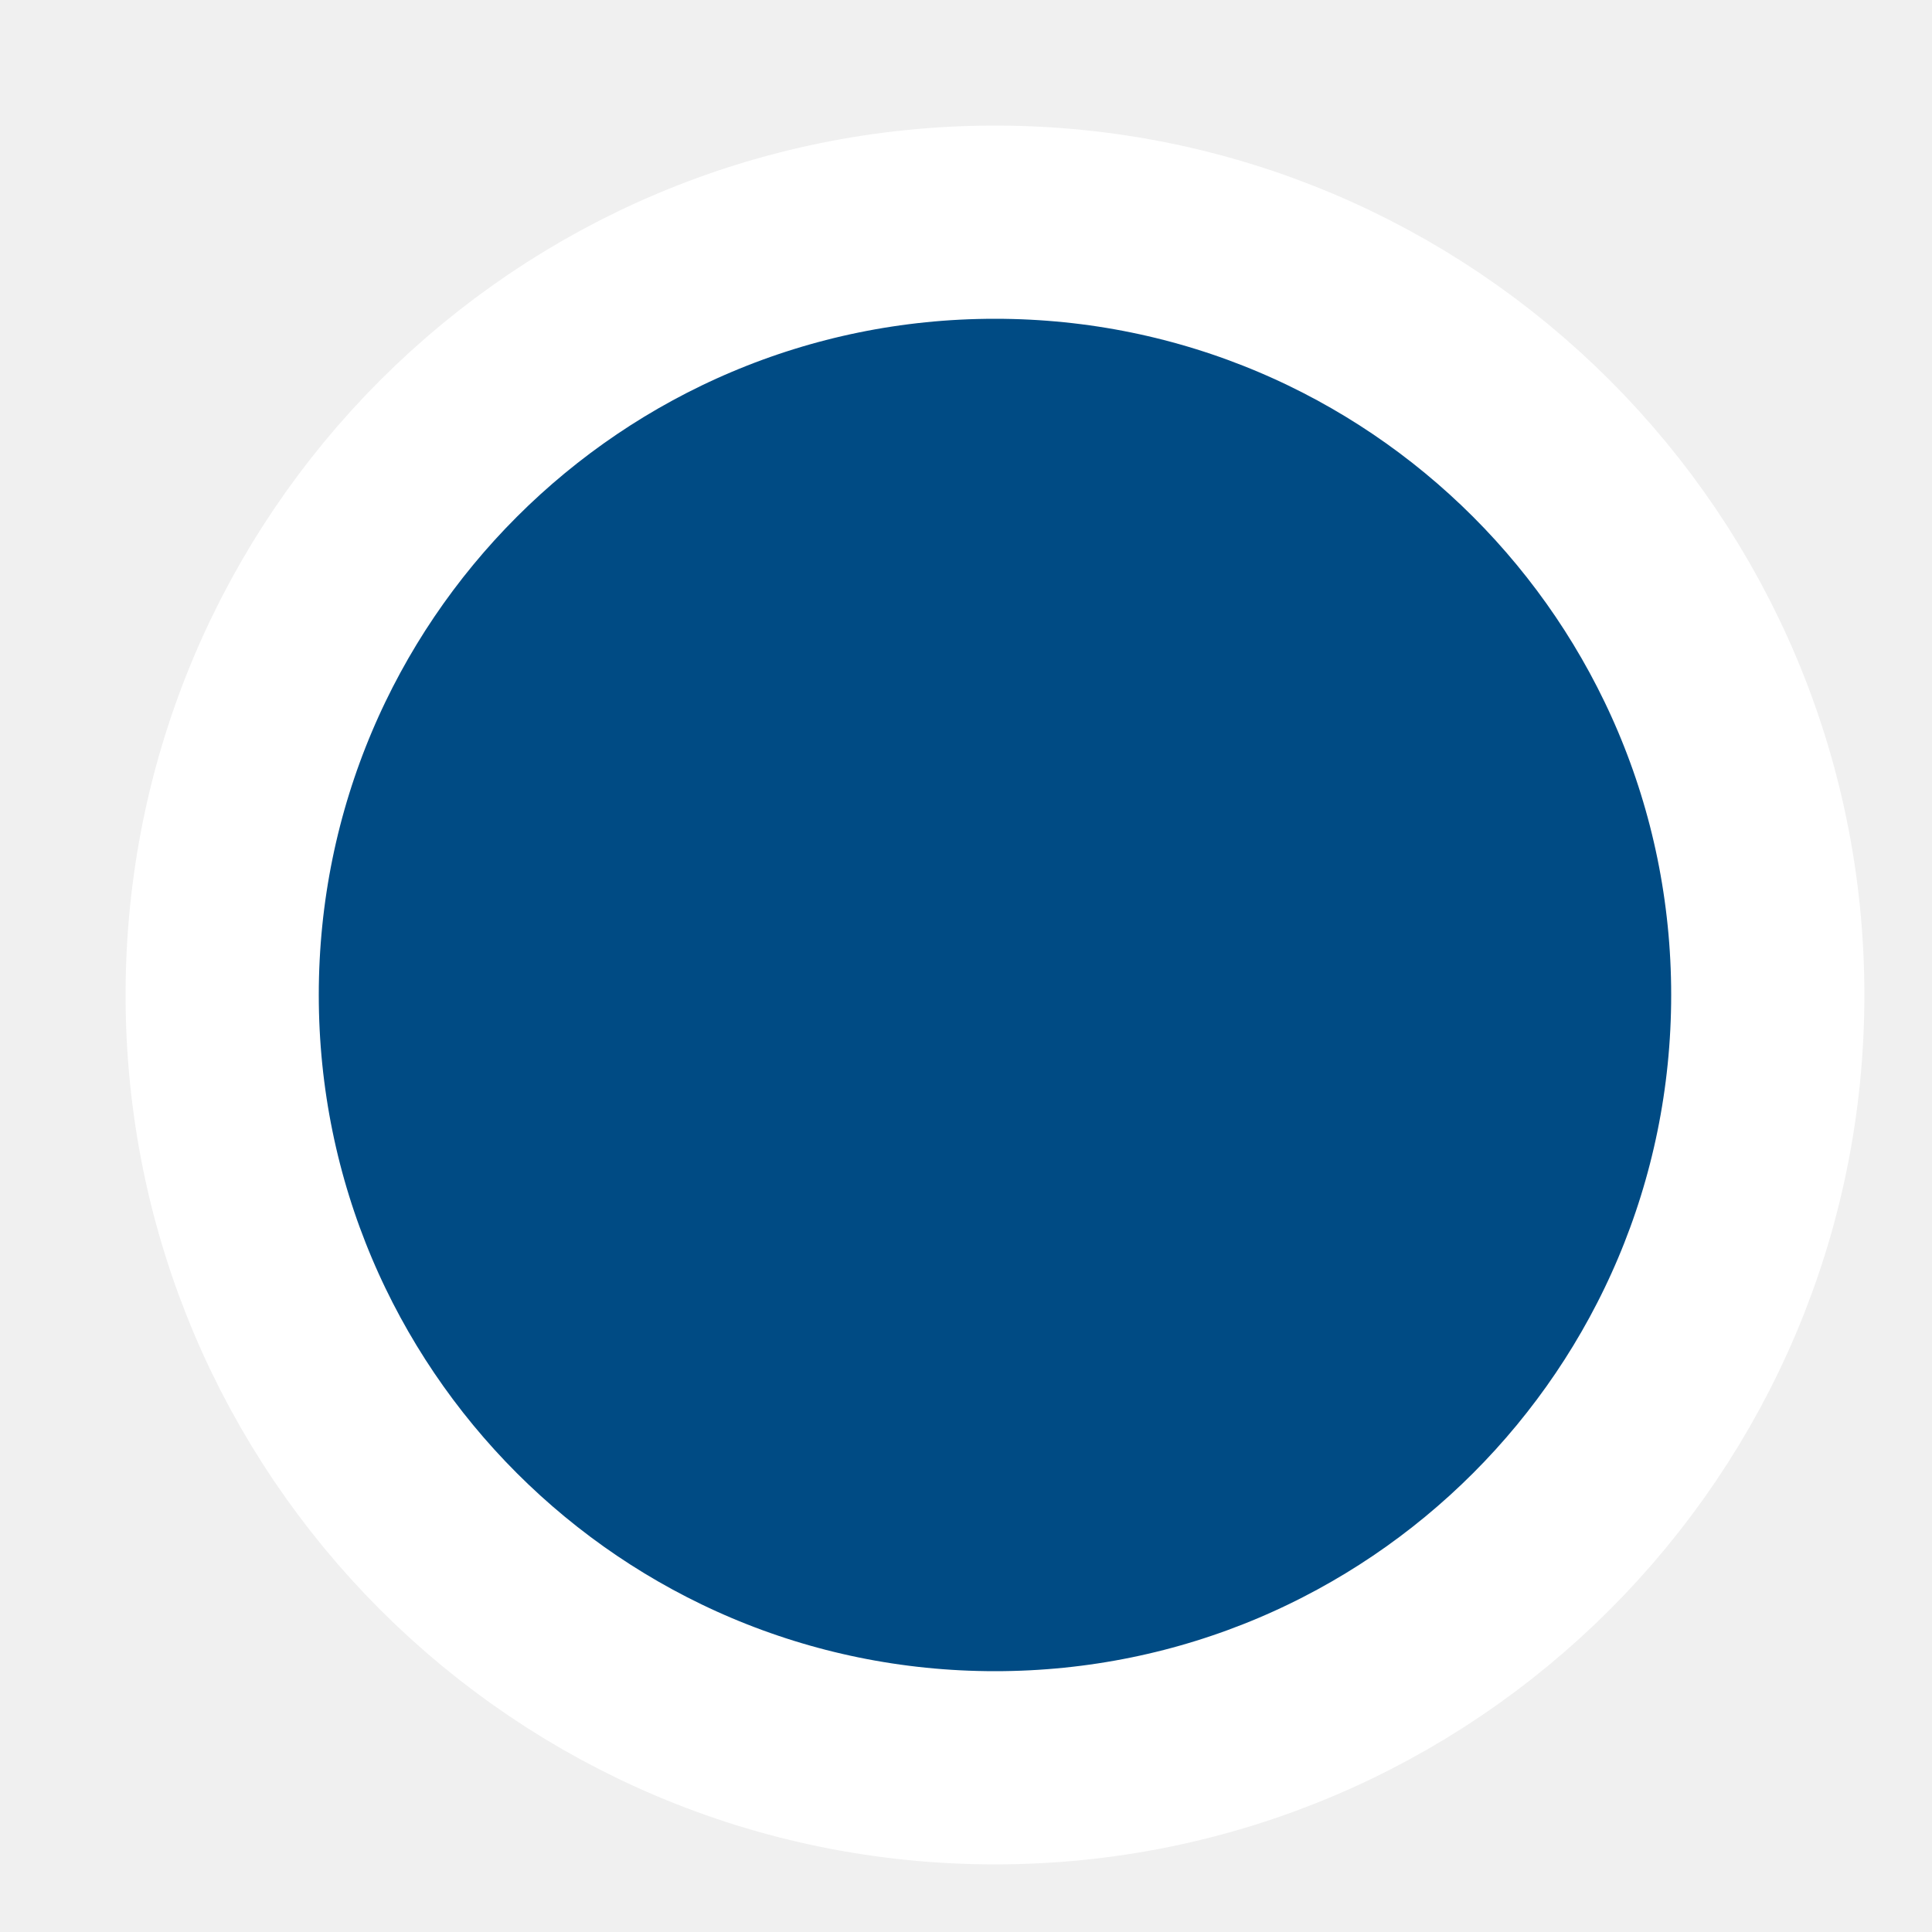
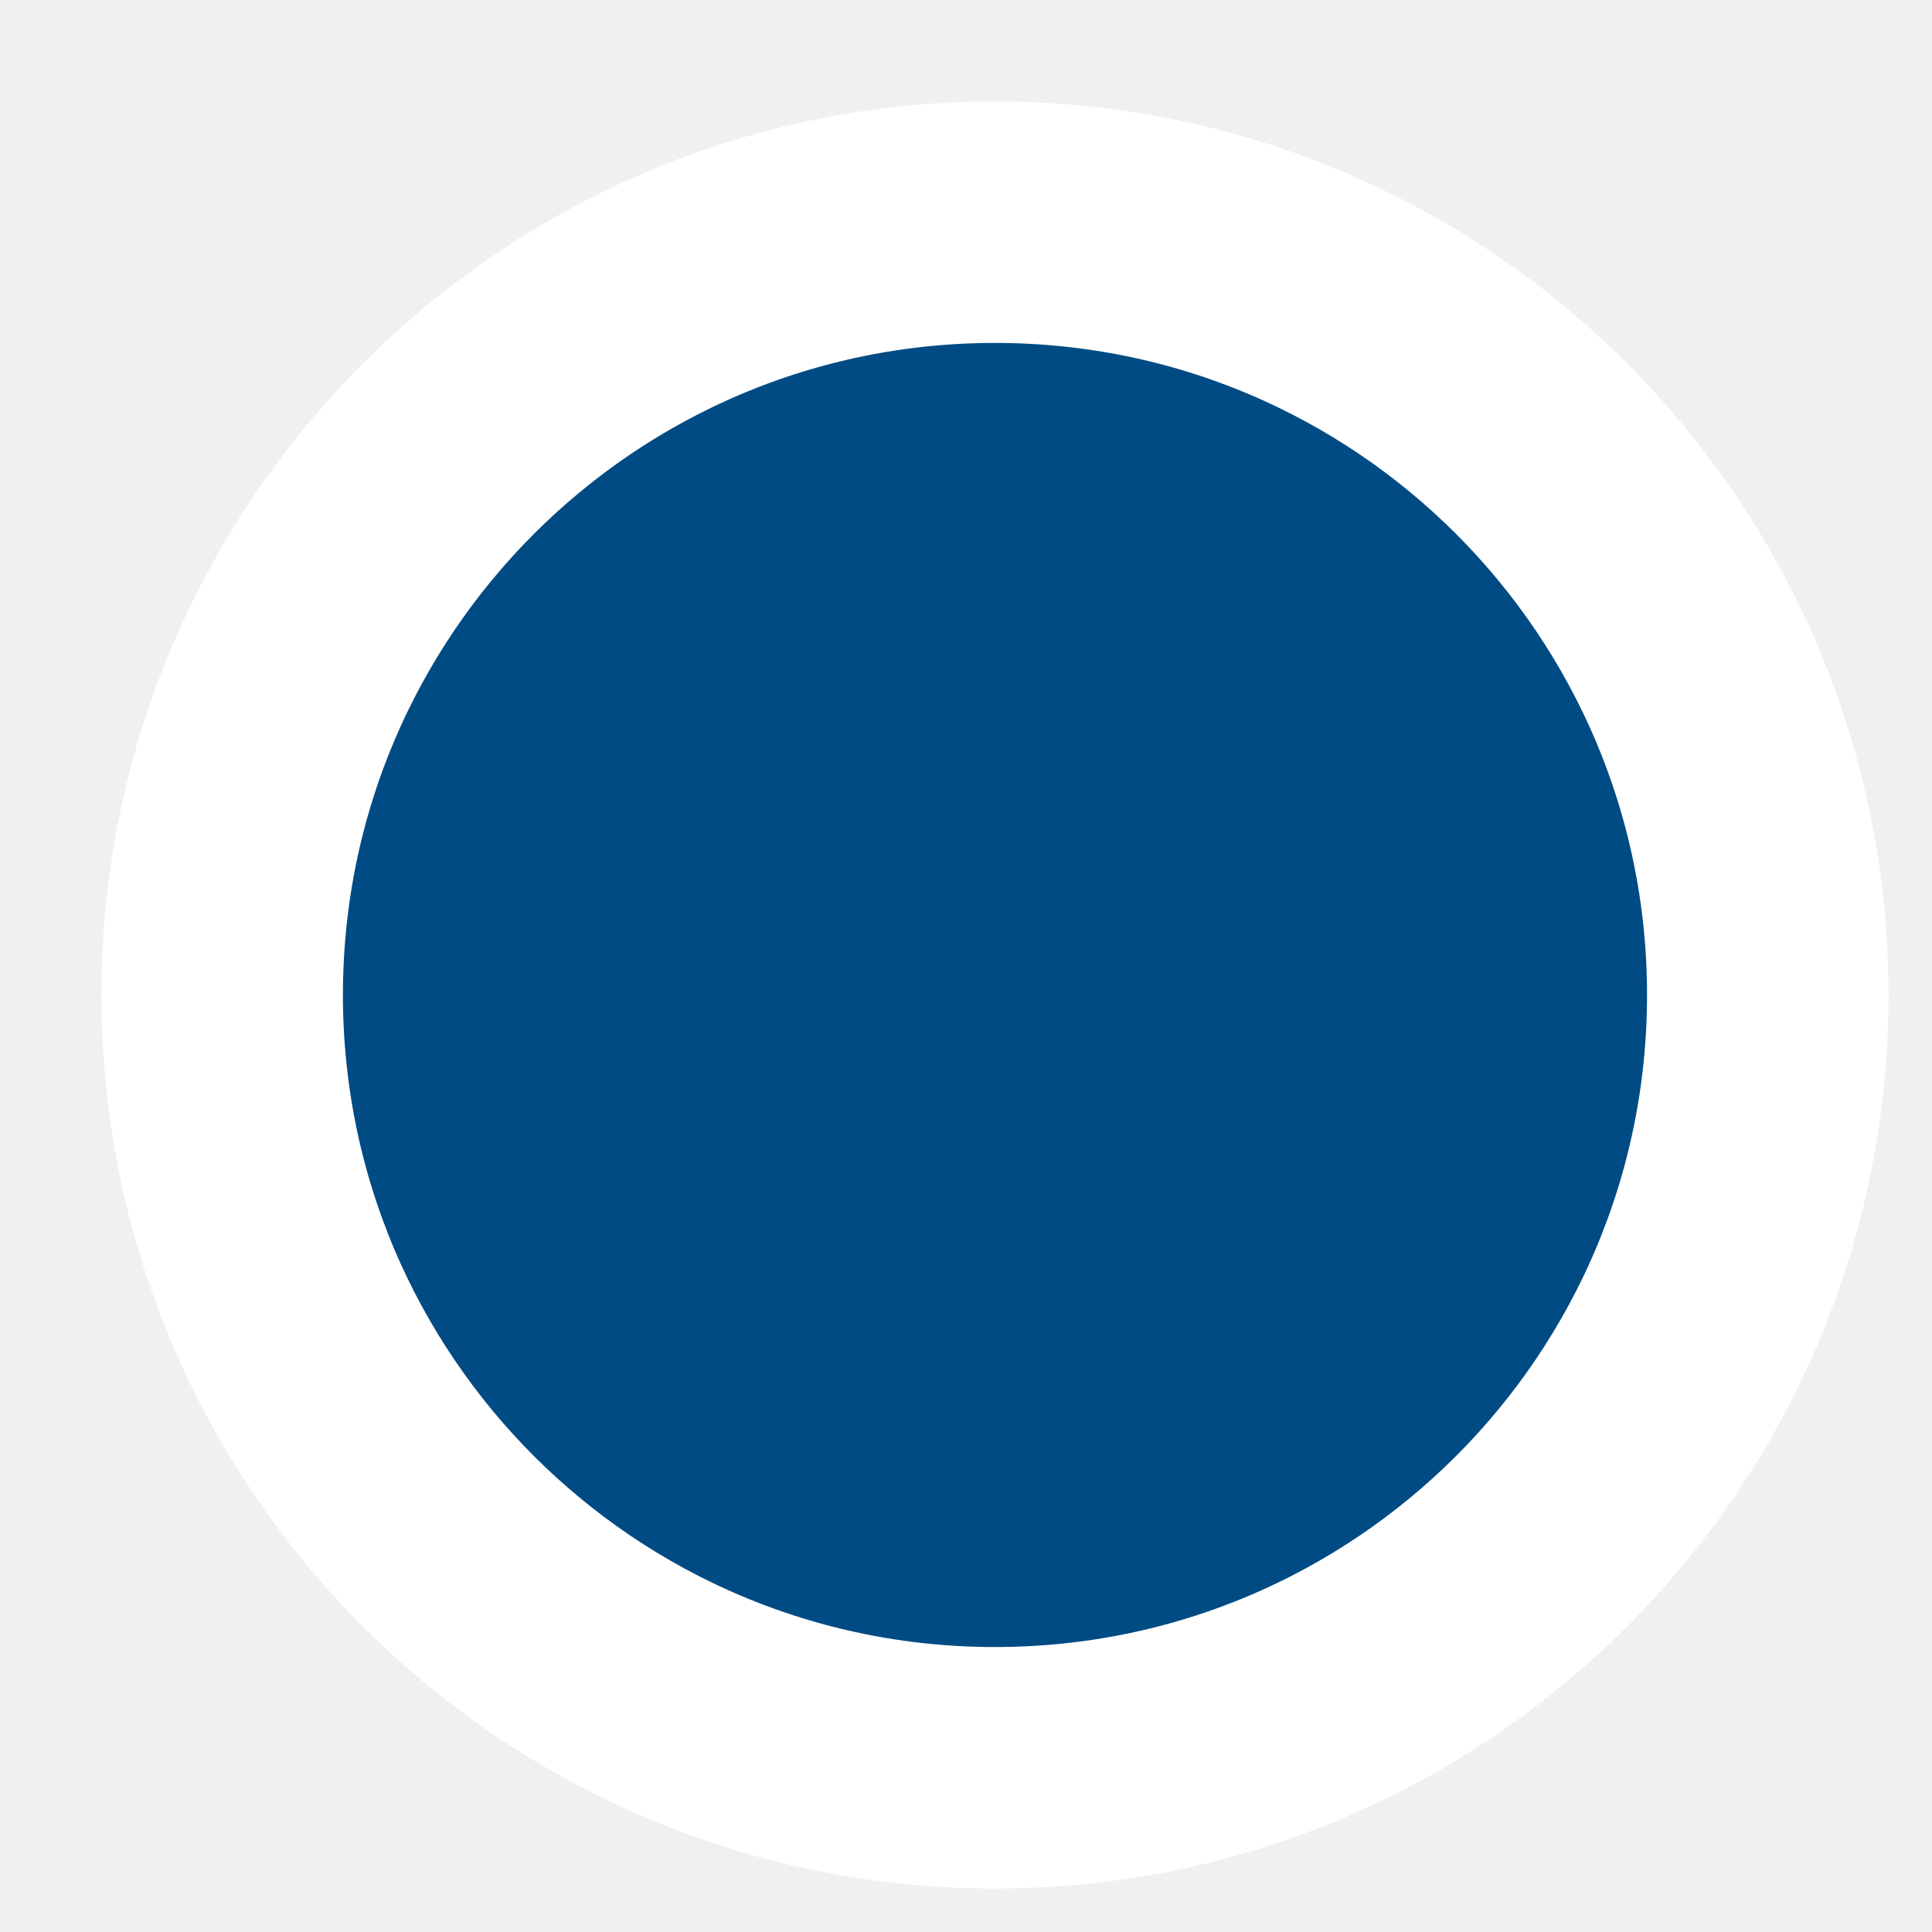
- <svg xmlns="http://www.w3.org/2000/svg" version="1.1" id="Layer_1" x="0px" y="0px" viewBox="0 0 20 20" enable-background="new 0 0 20 20" xml:space="preserve" height="20" width="20">
+ <svg xmlns="http://www.w3.org/2000/svg" version="1.1" id="Layer_1" x="0px" y="0px" viewBox="0 0 20 20" style="enable-background:new 0 0 20 20;" xml:space="preserve" height="20" width="20">
  <style type="text/css">
-   .st0{fill:#004B84;stroke:#FFFFFF;}
+ 	.st0{fill:#004B84;stroke:#FFFFFF;stroke-width:2.5;}
</style>
-   <circle class="st0" cx="10.3" cy="10.3" r="8" stroke-width="2" />
+   <circle class="st0" cx="10.3" cy="10.3" r="8" stroke-width="2.5" />
</svg>
